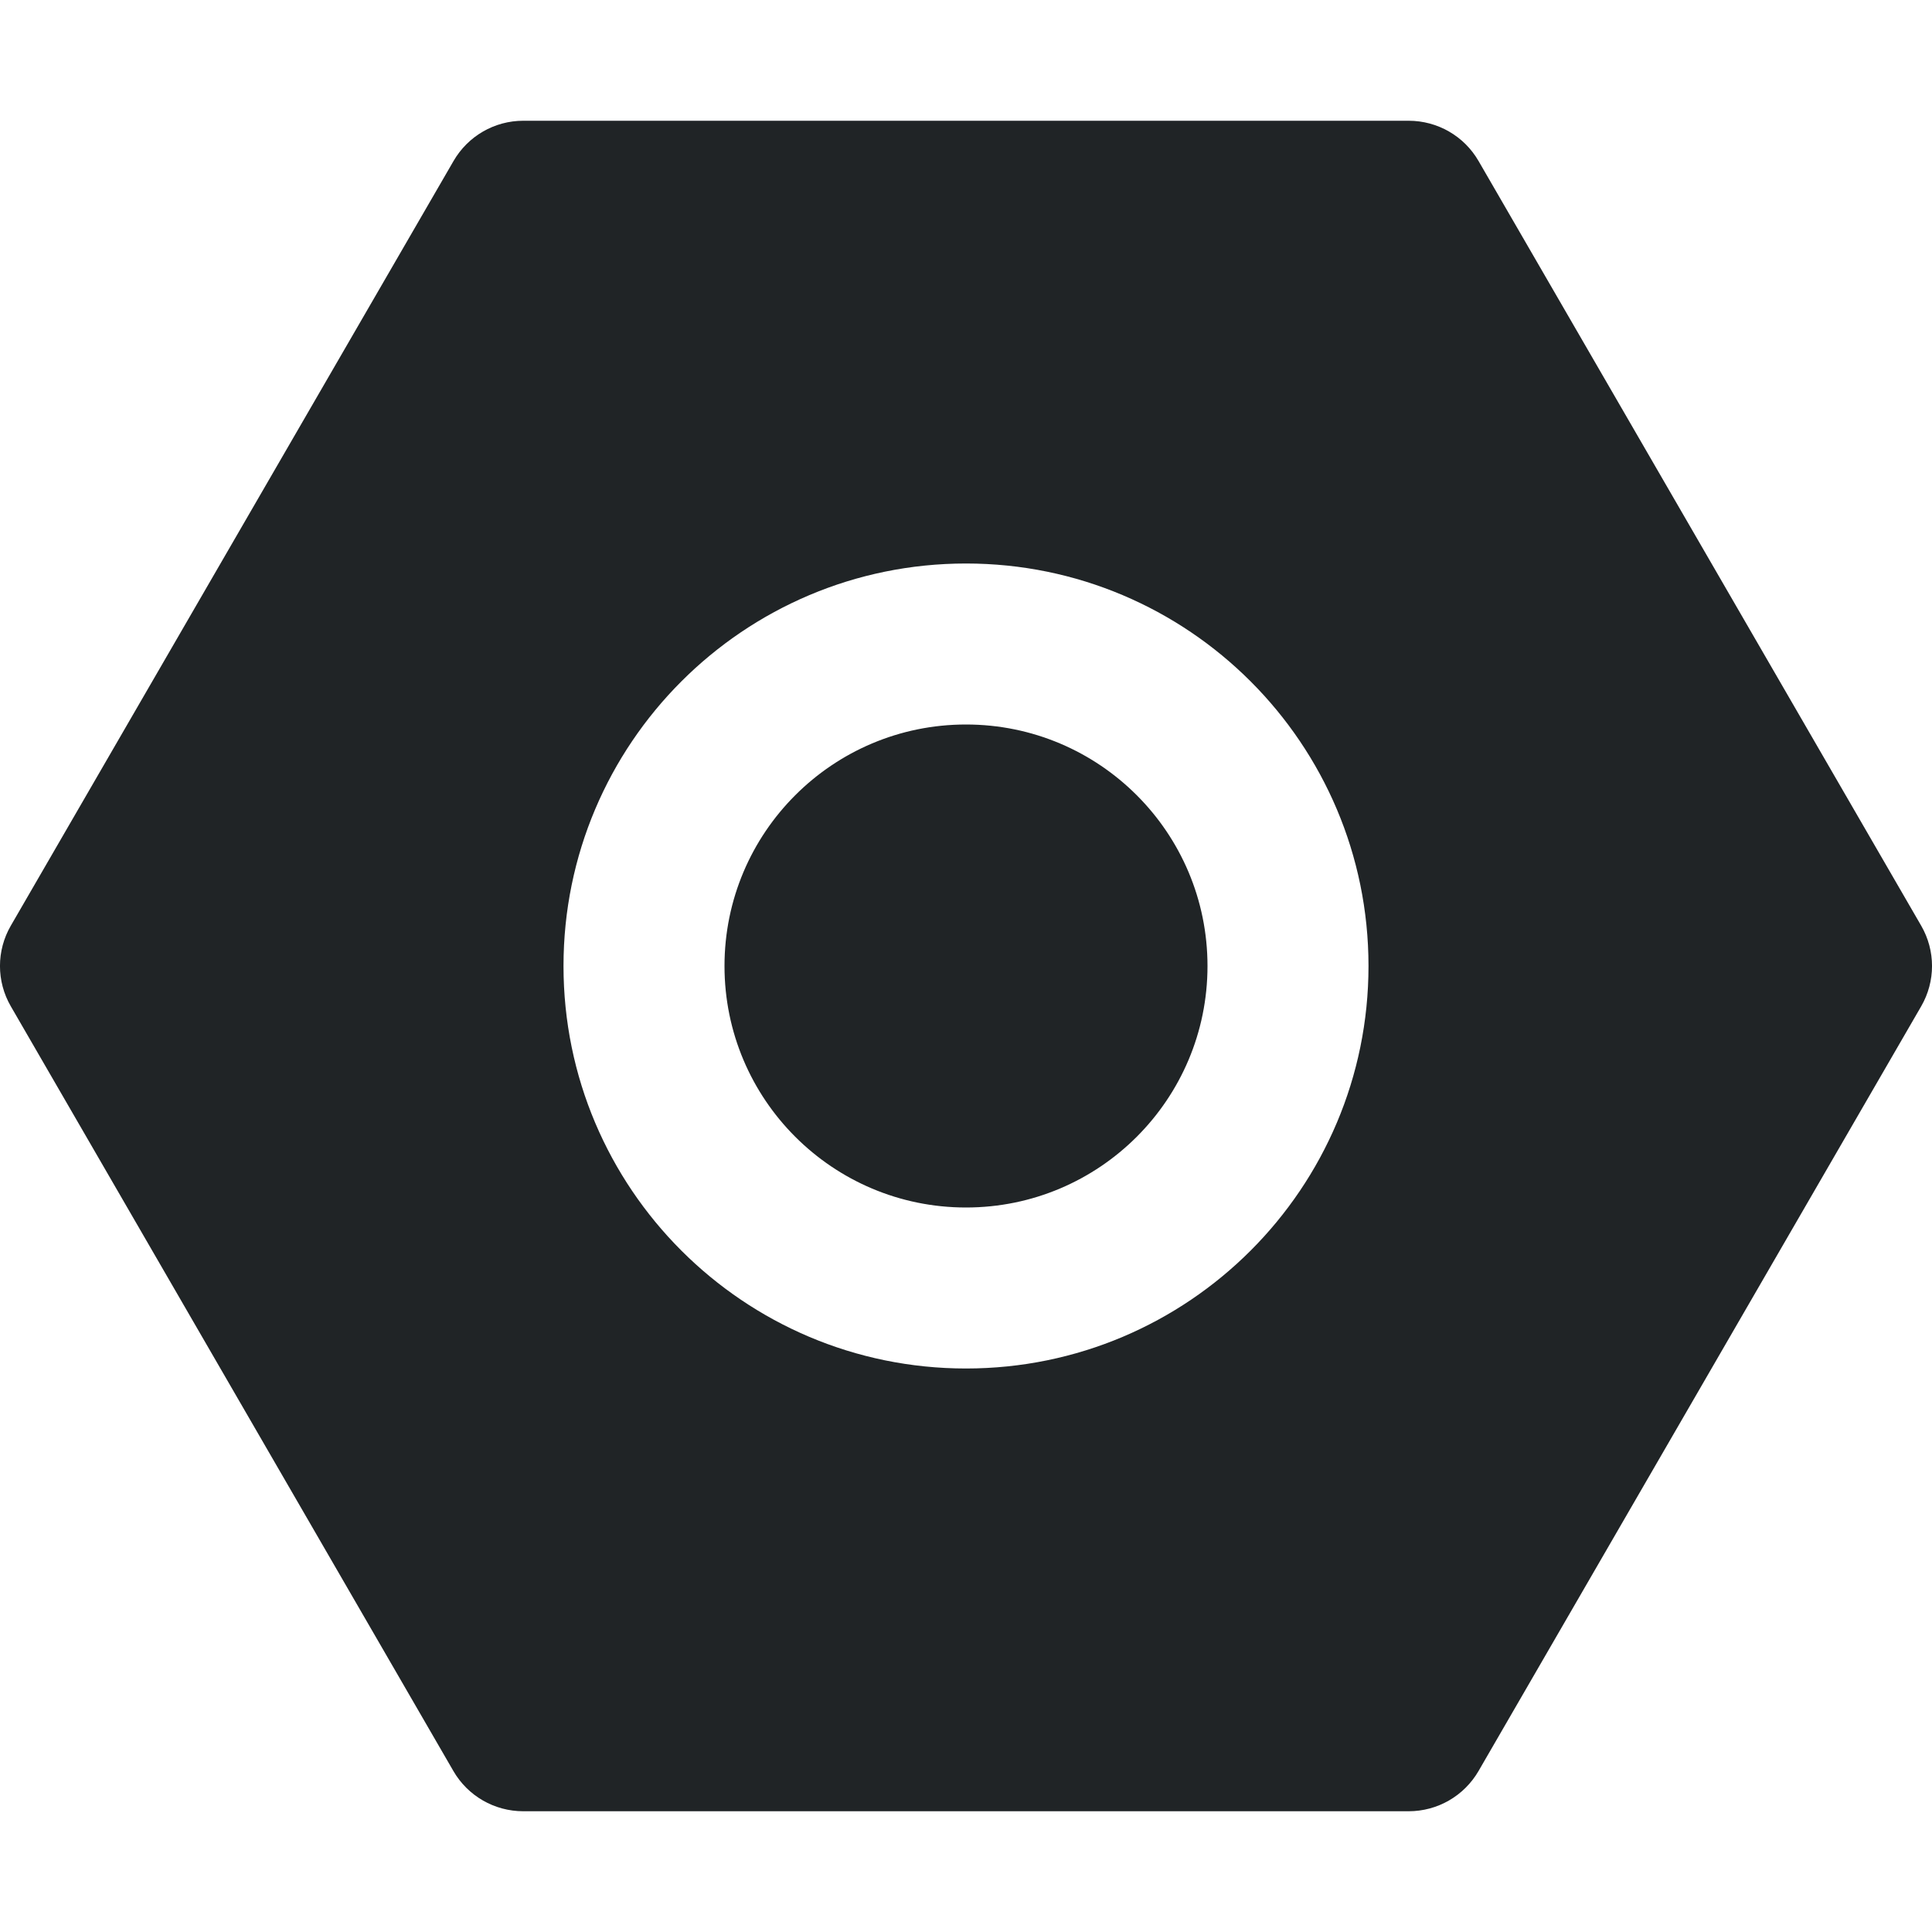
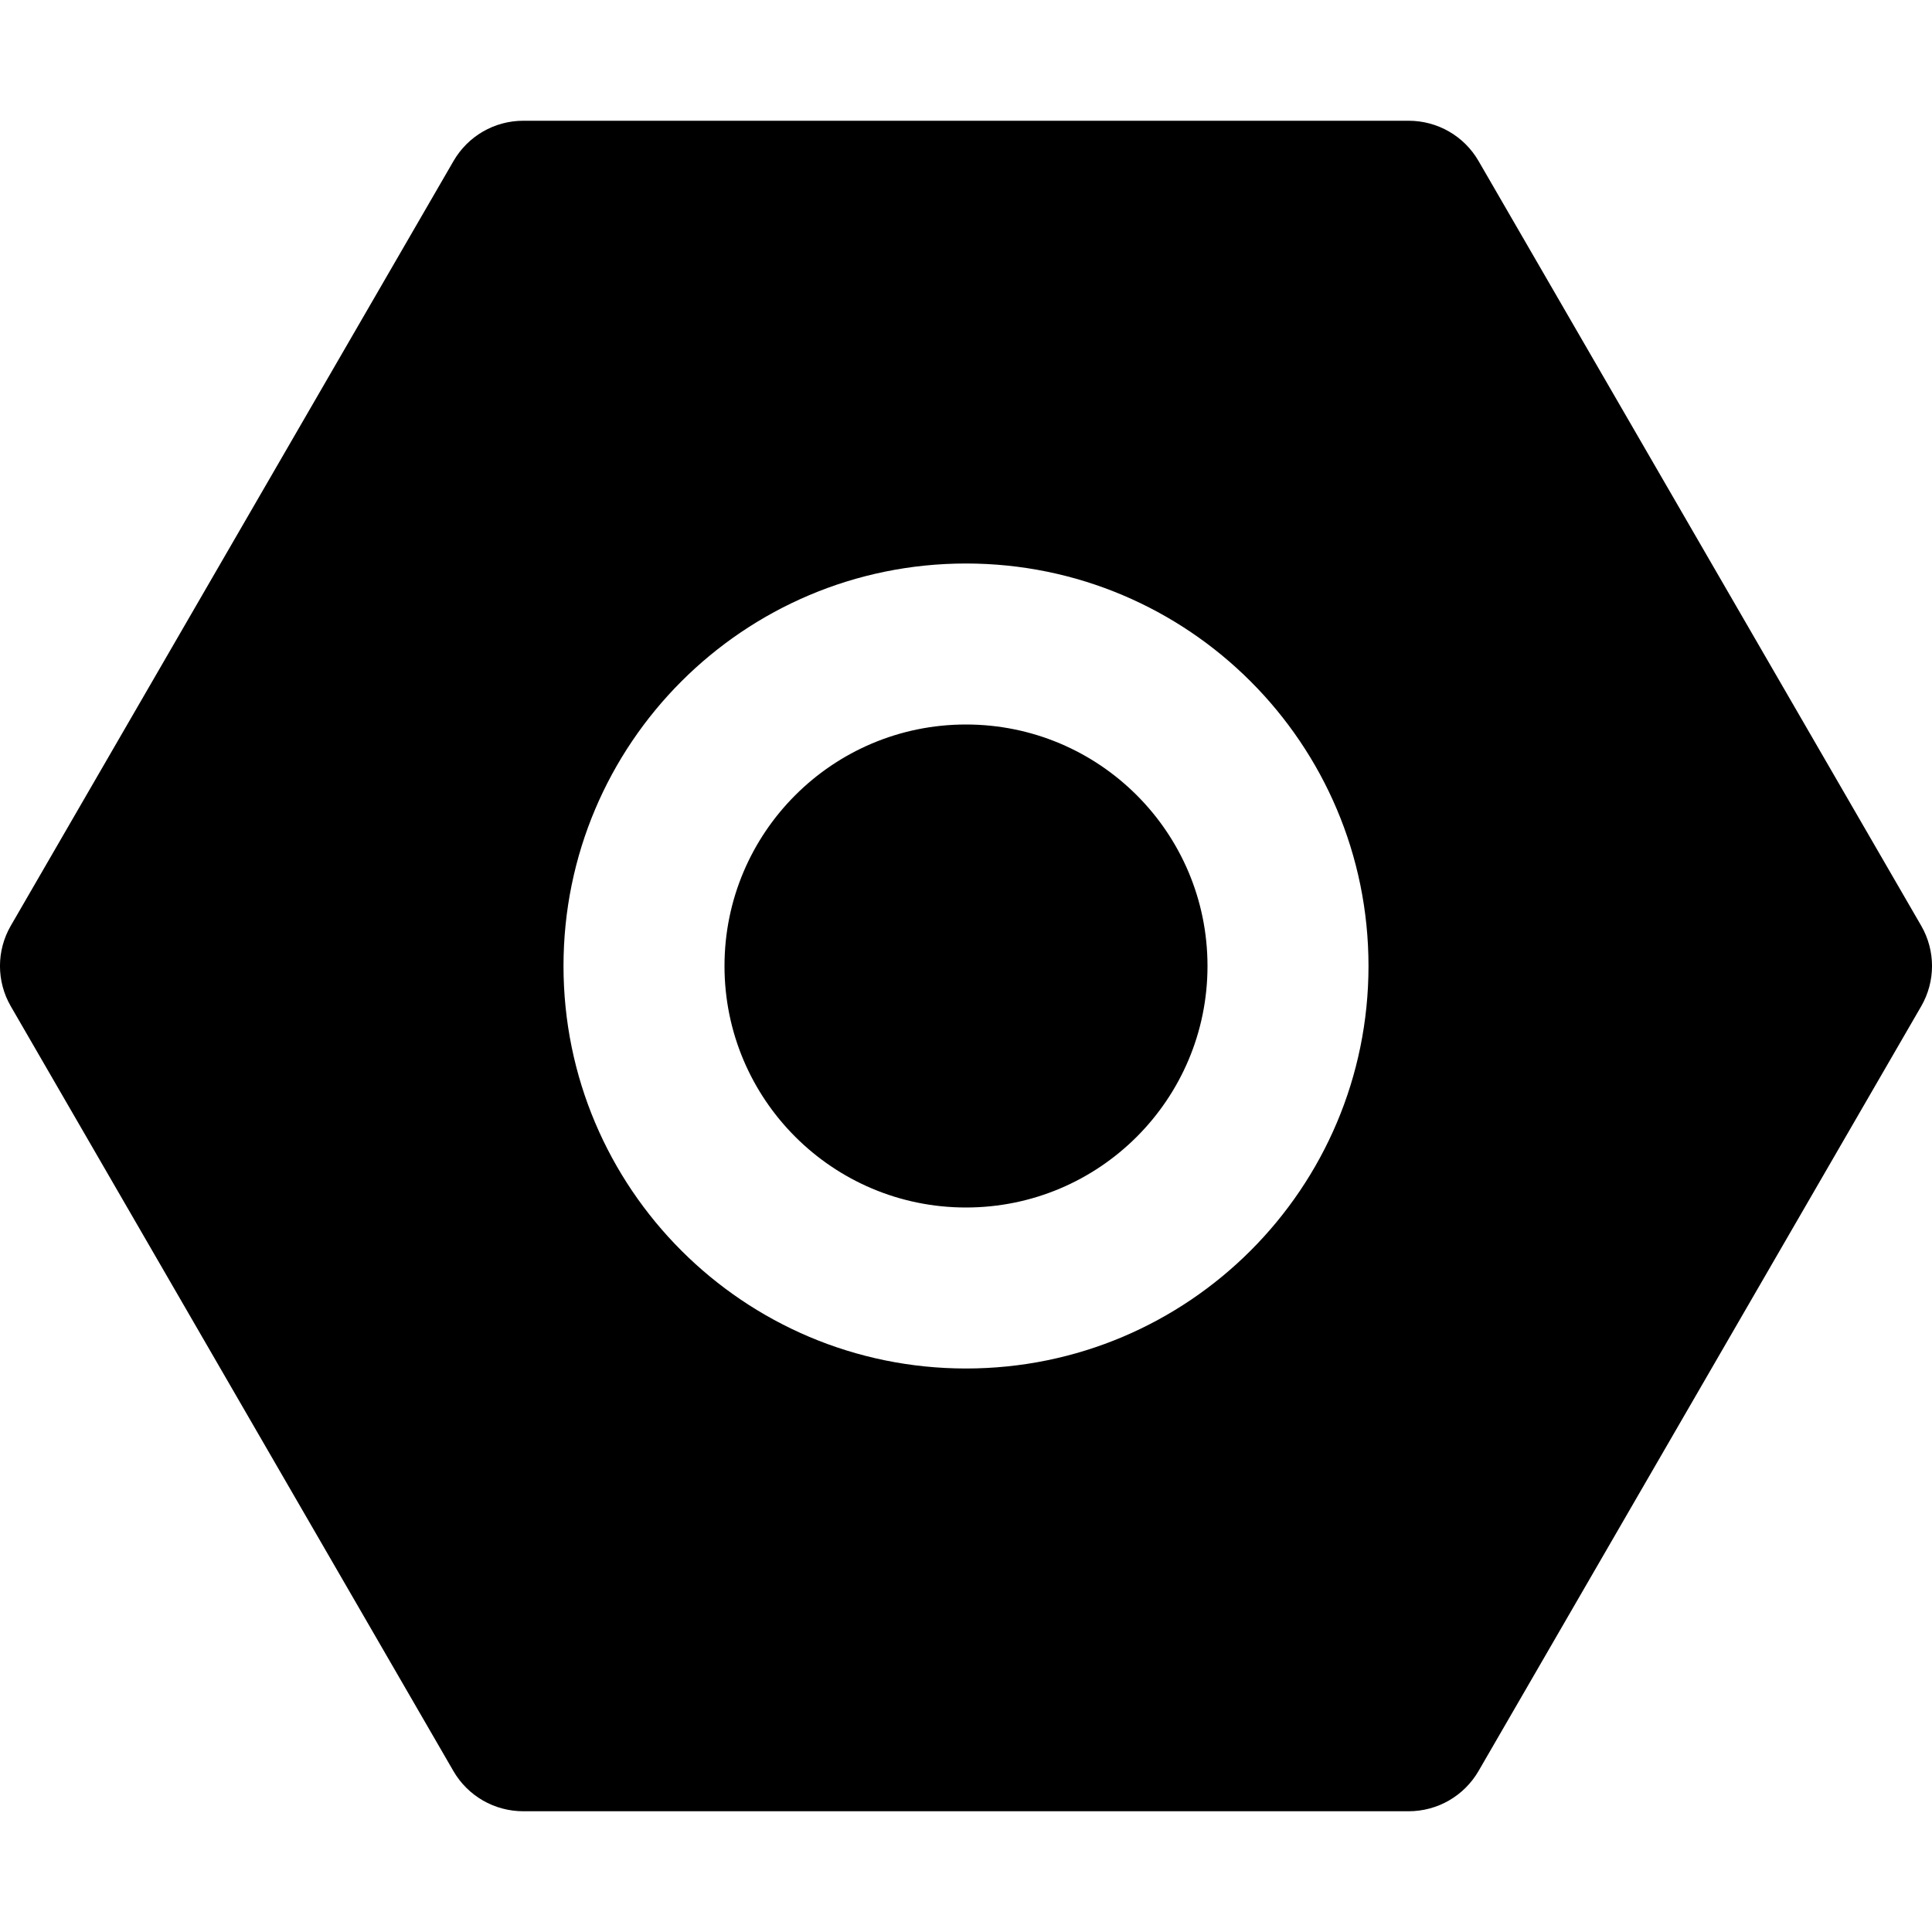
<svg xmlns="http://www.w3.org/2000/svg" fill="none" viewBox="0 0 24 24">
-   <path data-follow-fill="#202426" d="M17.499 1.5c.358 0 .689.19.868.5l5.499 9.5c.179.31.179.69 0 1L18.367 22c-.18.31-.51.5-.868.5H6.5c-.358 0-.689-.19-.868-.5L.134 12.5a.998.998 0 0 1 0-1l5.5-9.5a1 1 0 0 1 .867-.5H17.5ZM12 7a5 5 0 1 0 0 10 5 5 0 0 0 0-10Zm0 2a3 3 0 1 0 0 6 3 3 0 0 0 0-6Z" fill="#202426" />
+   <path fill="#000" d="M17.499 1.5c.358 0 .689.19.868.5l5.499 9.5c.179.31.179.69 0 1L18.367 22c-.18.31-.51.5-.868.5H6.5c-.358 0-.689-.19-.868-.5L.134 12.5a.998.998 0 0 1 0-1l5.5-9.5a1 1 0 0 1 .867-.5H17.5ZM12 7a5 5 0 1 0 0 10 5 5 0 0 0 0-10Zm0 2a3 3 0 1 0 0 6 3 3 0 0 0 0-6Z" data-follow-fill="#000" />
</svg>
